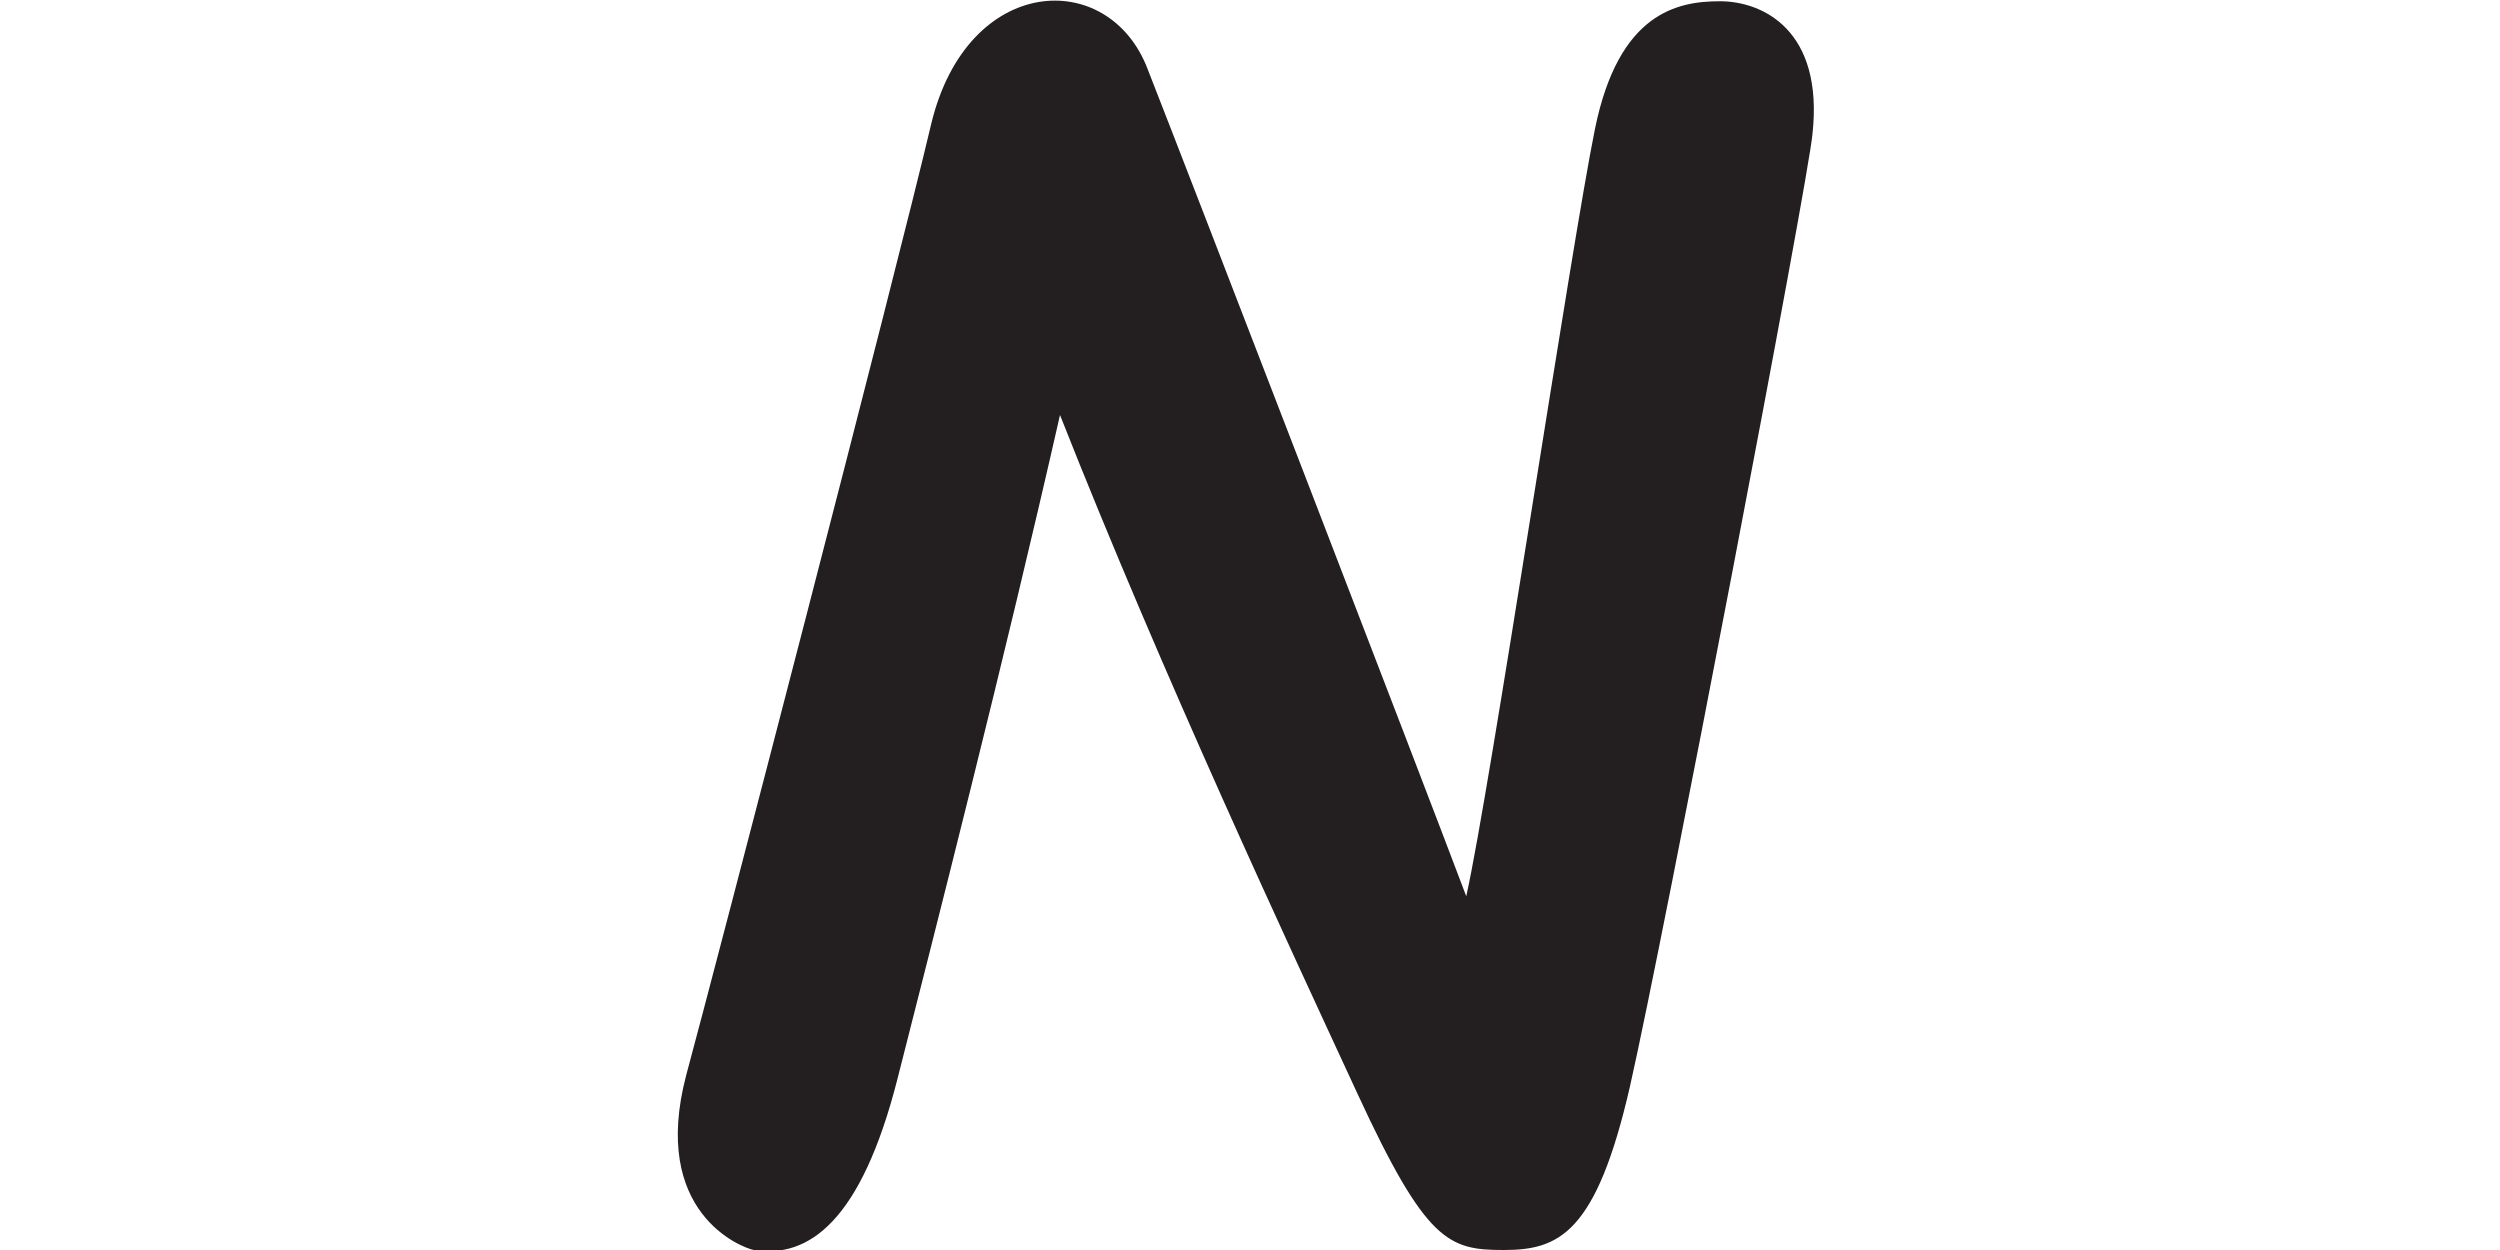
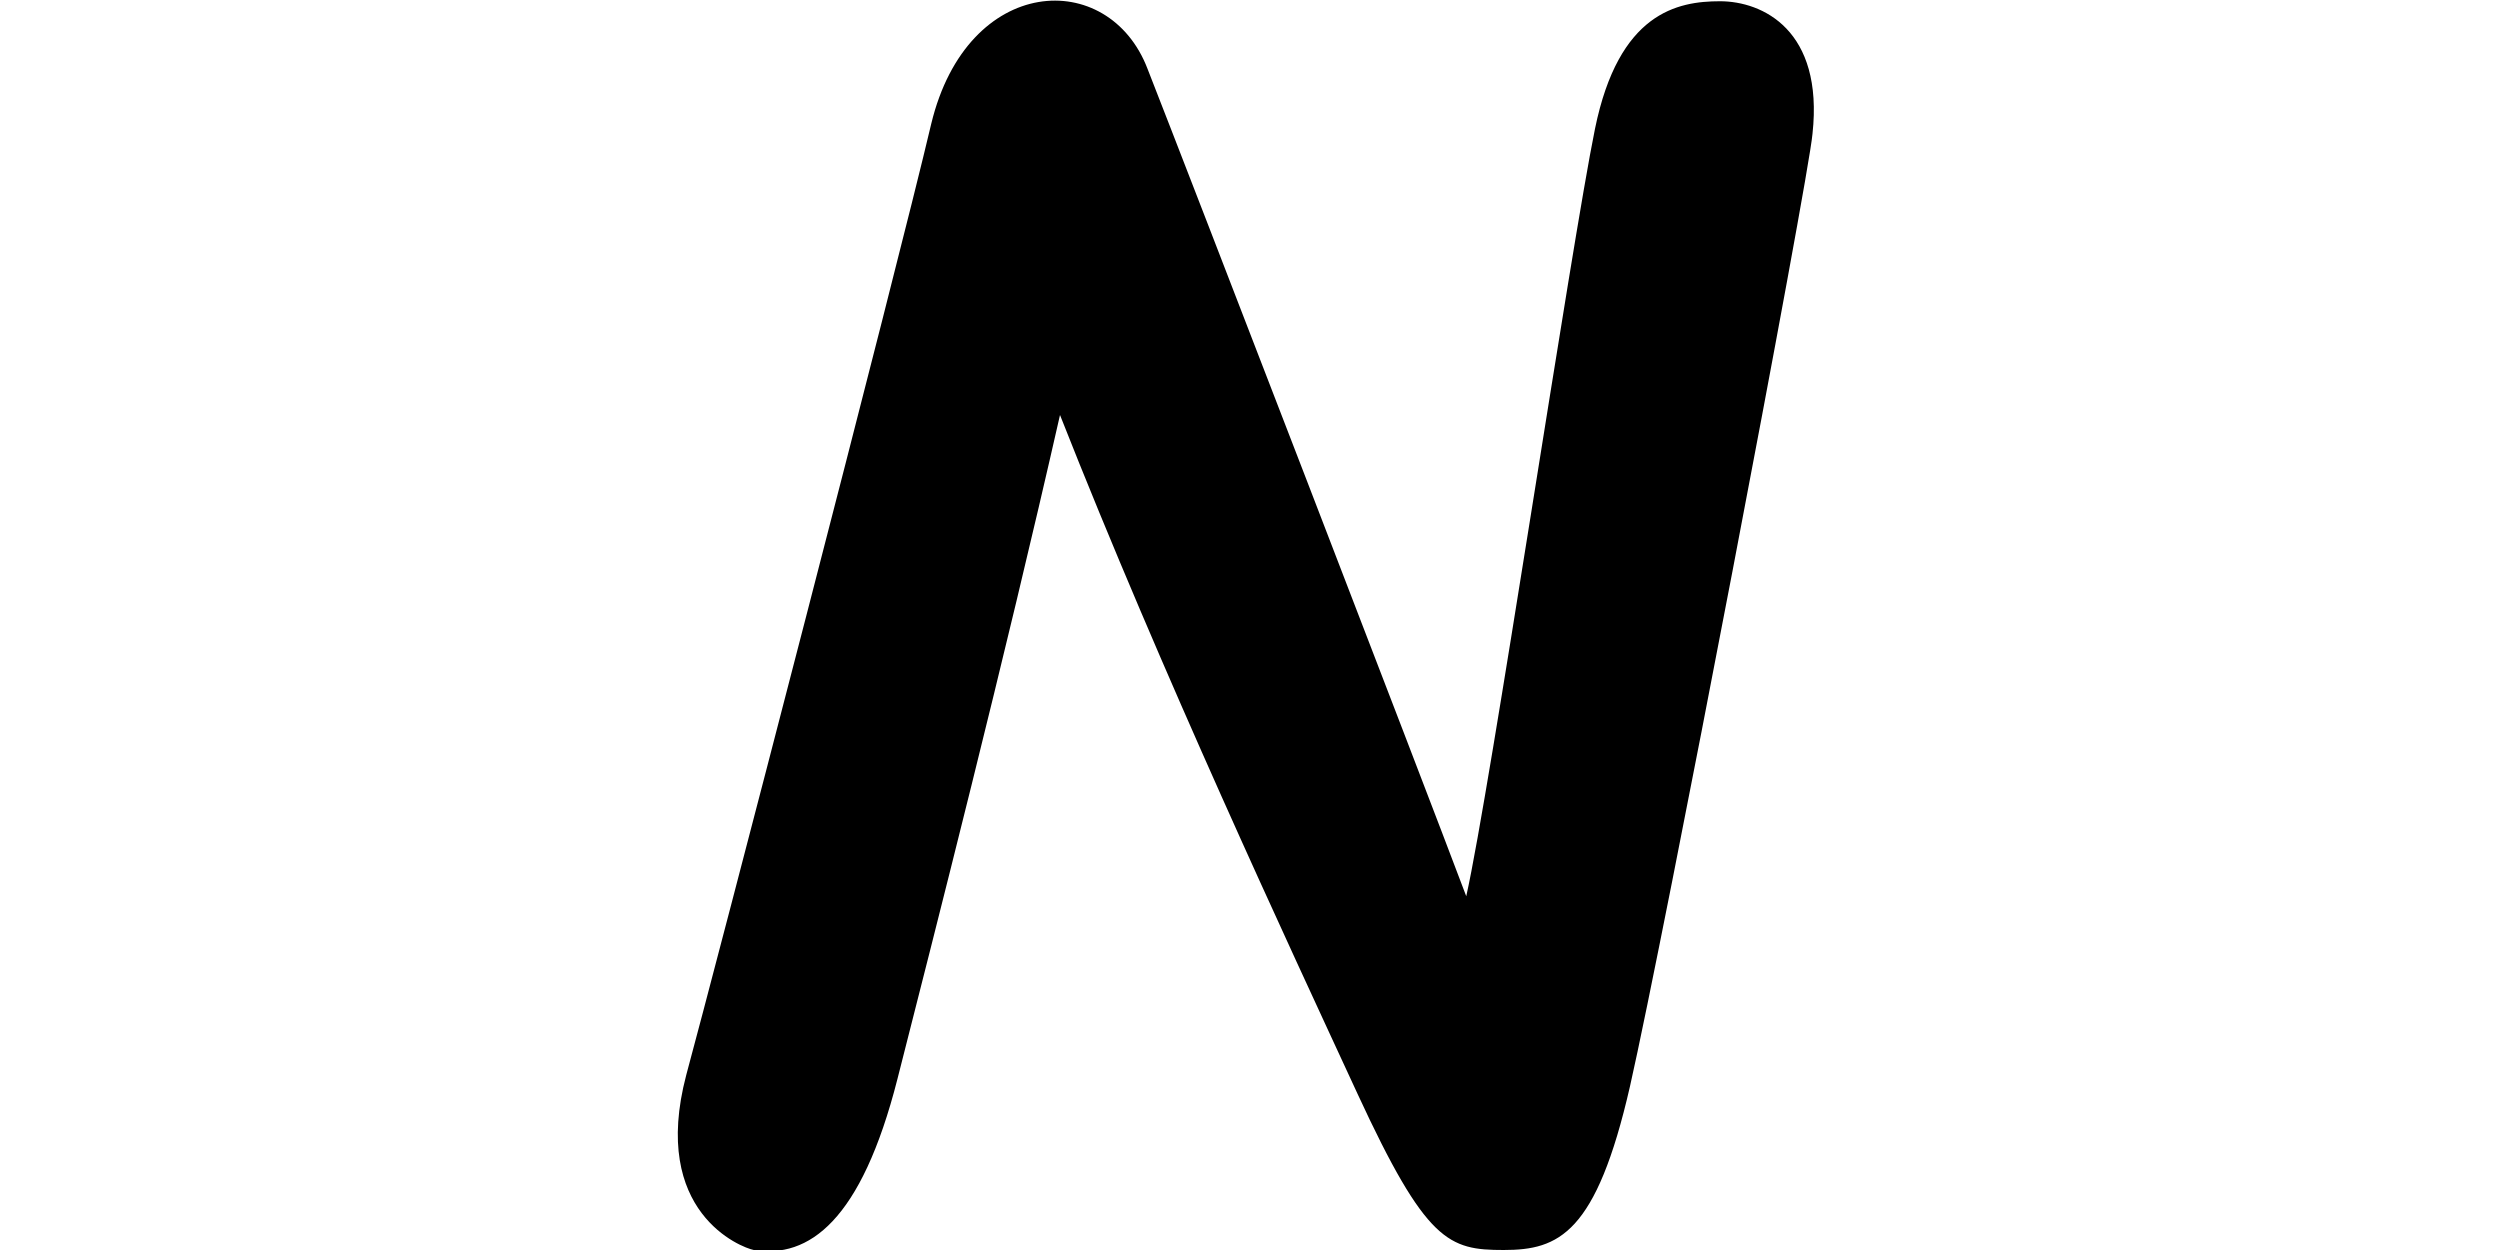
<svg xmlns="http://www.w3.org/2000/svg" version="1.1" id="Layer_2_00000050664677976902956350000012833660850593364407_" x="0px" y="0px" viewBox="-40.0 0.0 200.0 100.0" style="style=&quot;enable-background:new 0 0 200.0 100.0&quot;" xml:space="preserve" width="200.0" height="100.0">
  <style type="text/css">
- 	.st0{fill:#231F20;}
+ 	.st0{fill:#000000;}
</style>
  <g id="Layer_1-2">
    <path class="st0" d="M90.4,86.9C87.7,98.7,84.7,100,80.3,100s-6.2-0.6-11.7-12.5S53,54,44.8,33.2c-4.4,19.4-10.1,41.7-13,53.1   s-7.1,14.4-11.5,13.7c-1-0.2-8.3-3-5.4-14c2.2-8.1,16.8-64.2,19.6-76.1c2.9-12,14.2-12.5,17.3-4.4c3.3,8.4,22,56.9,25.5,66.2   c1.9-8.5,8.4-52.1,10.3-61.4s6.6-10.2,10-10.2s8.3,2.3,7.4,10.6C104.7,14.3,93.1,75,90.4,86.9z" />
  </g>
</svg>
